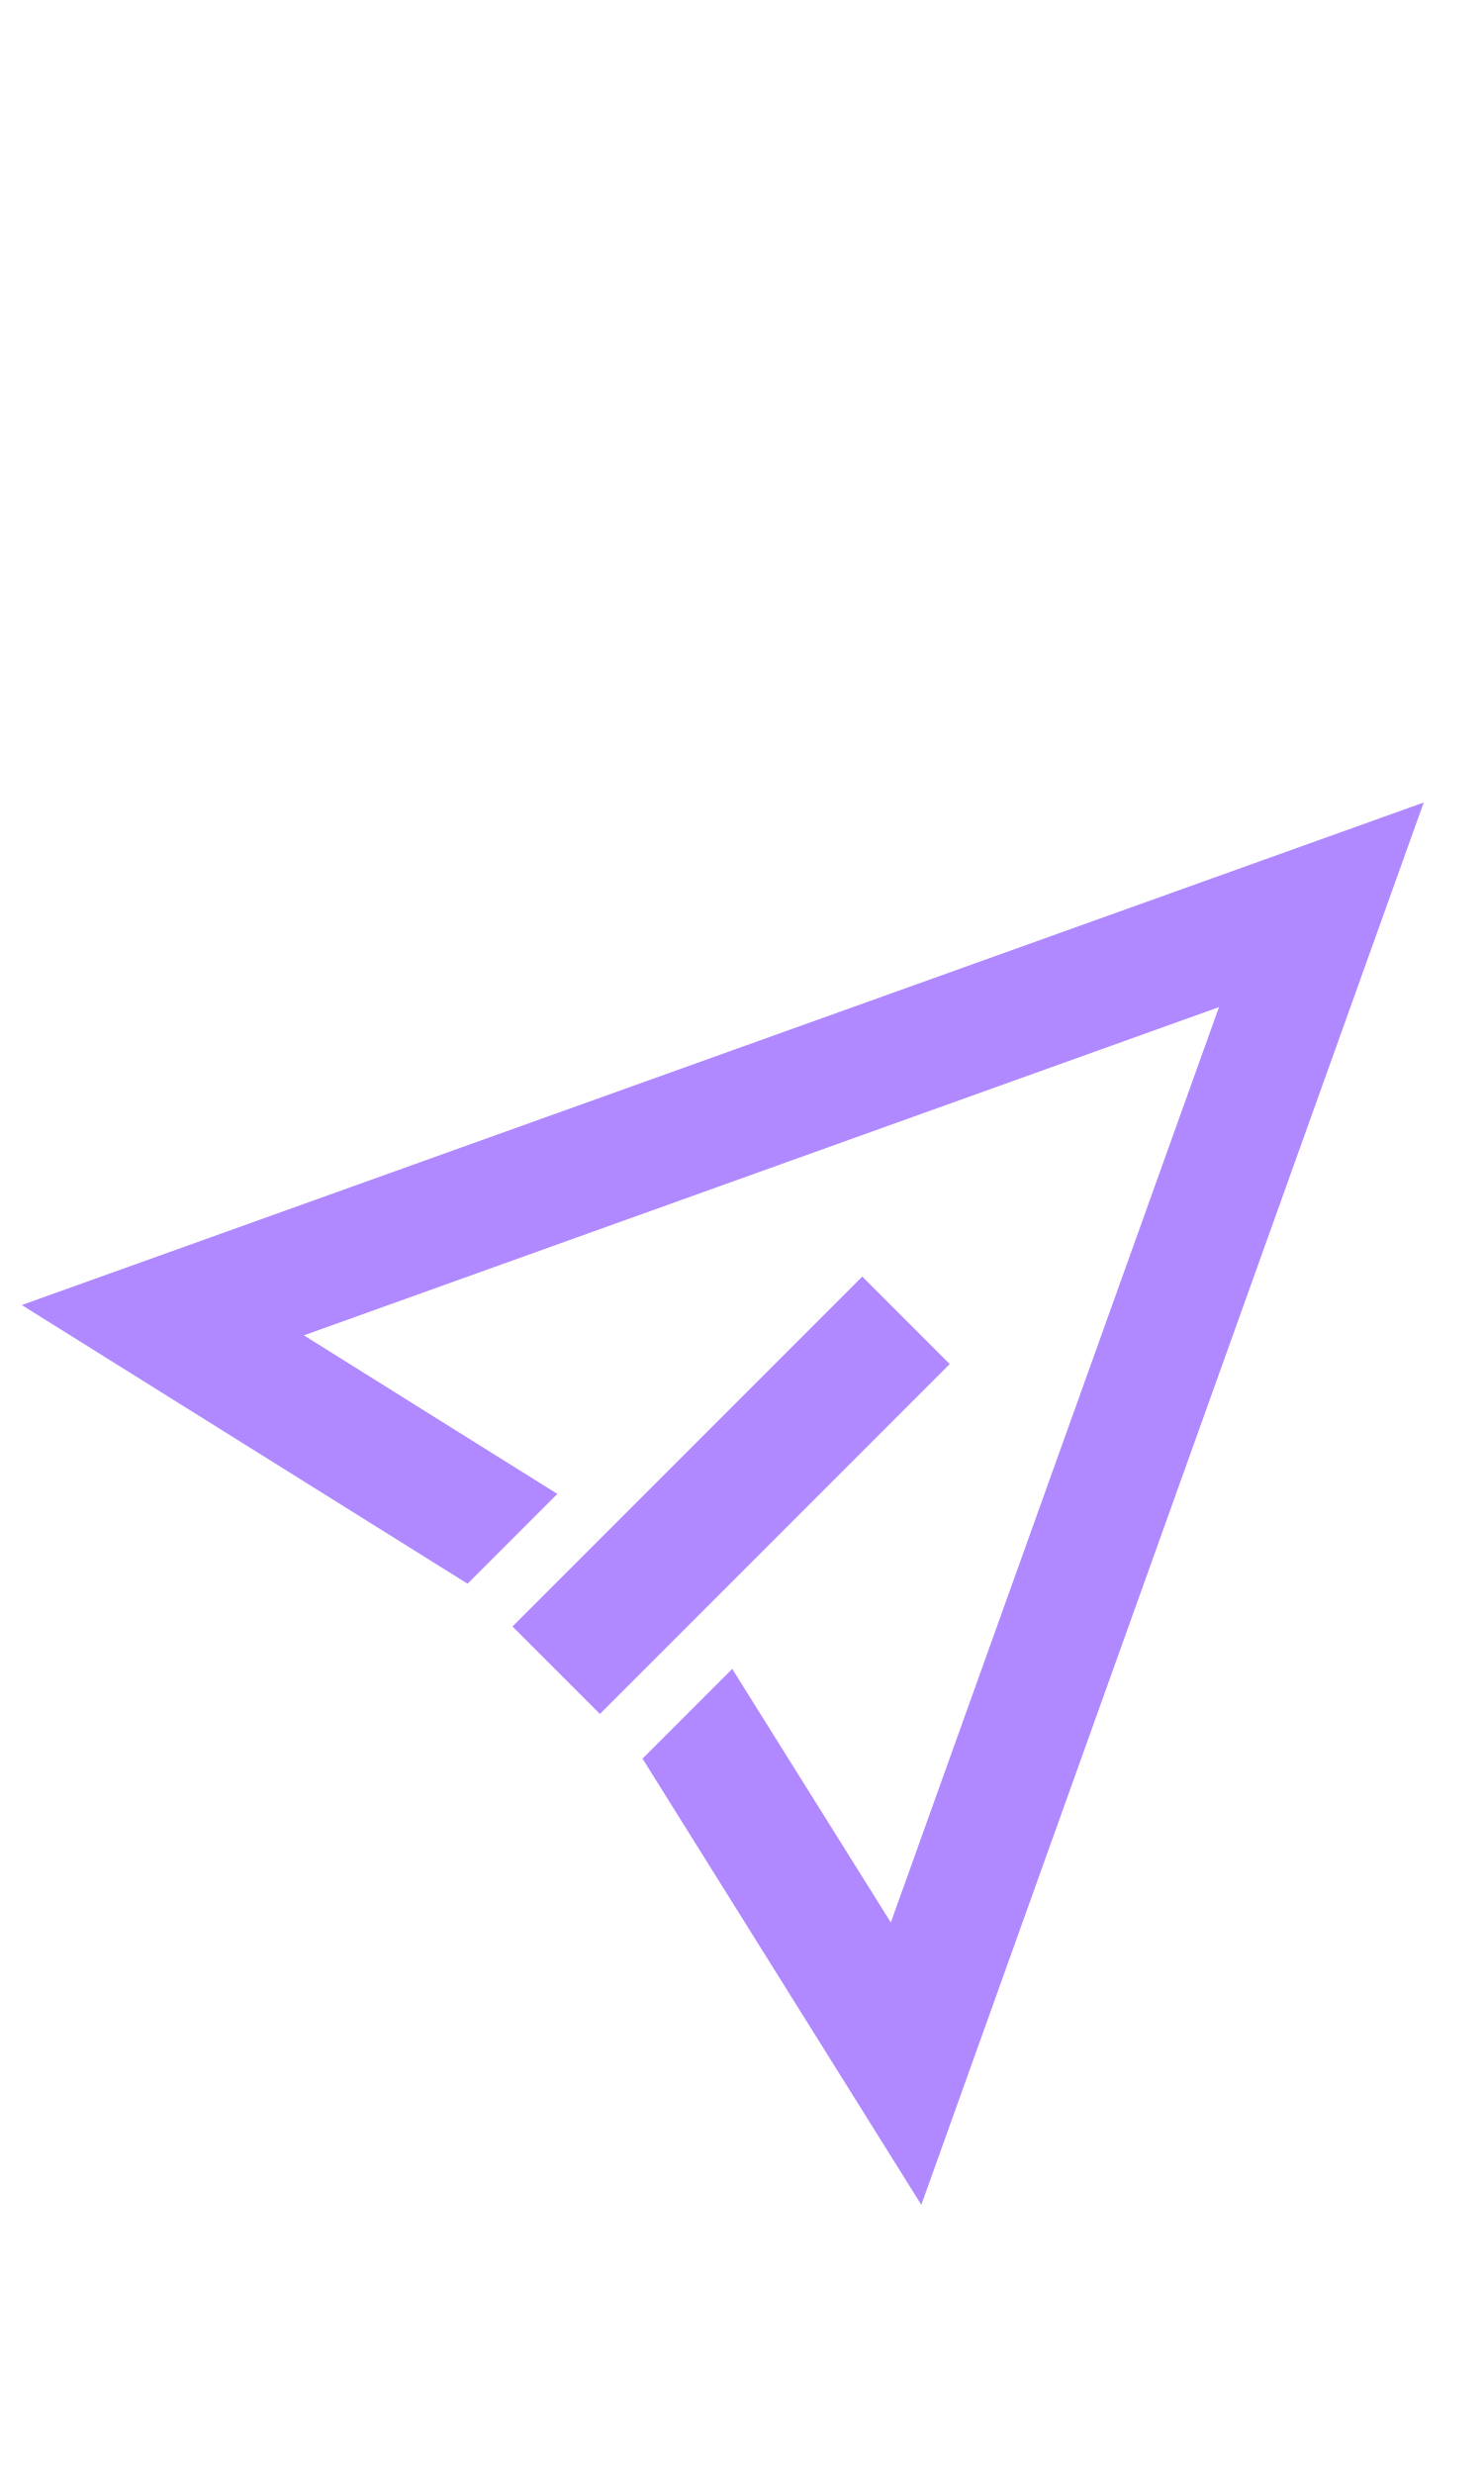
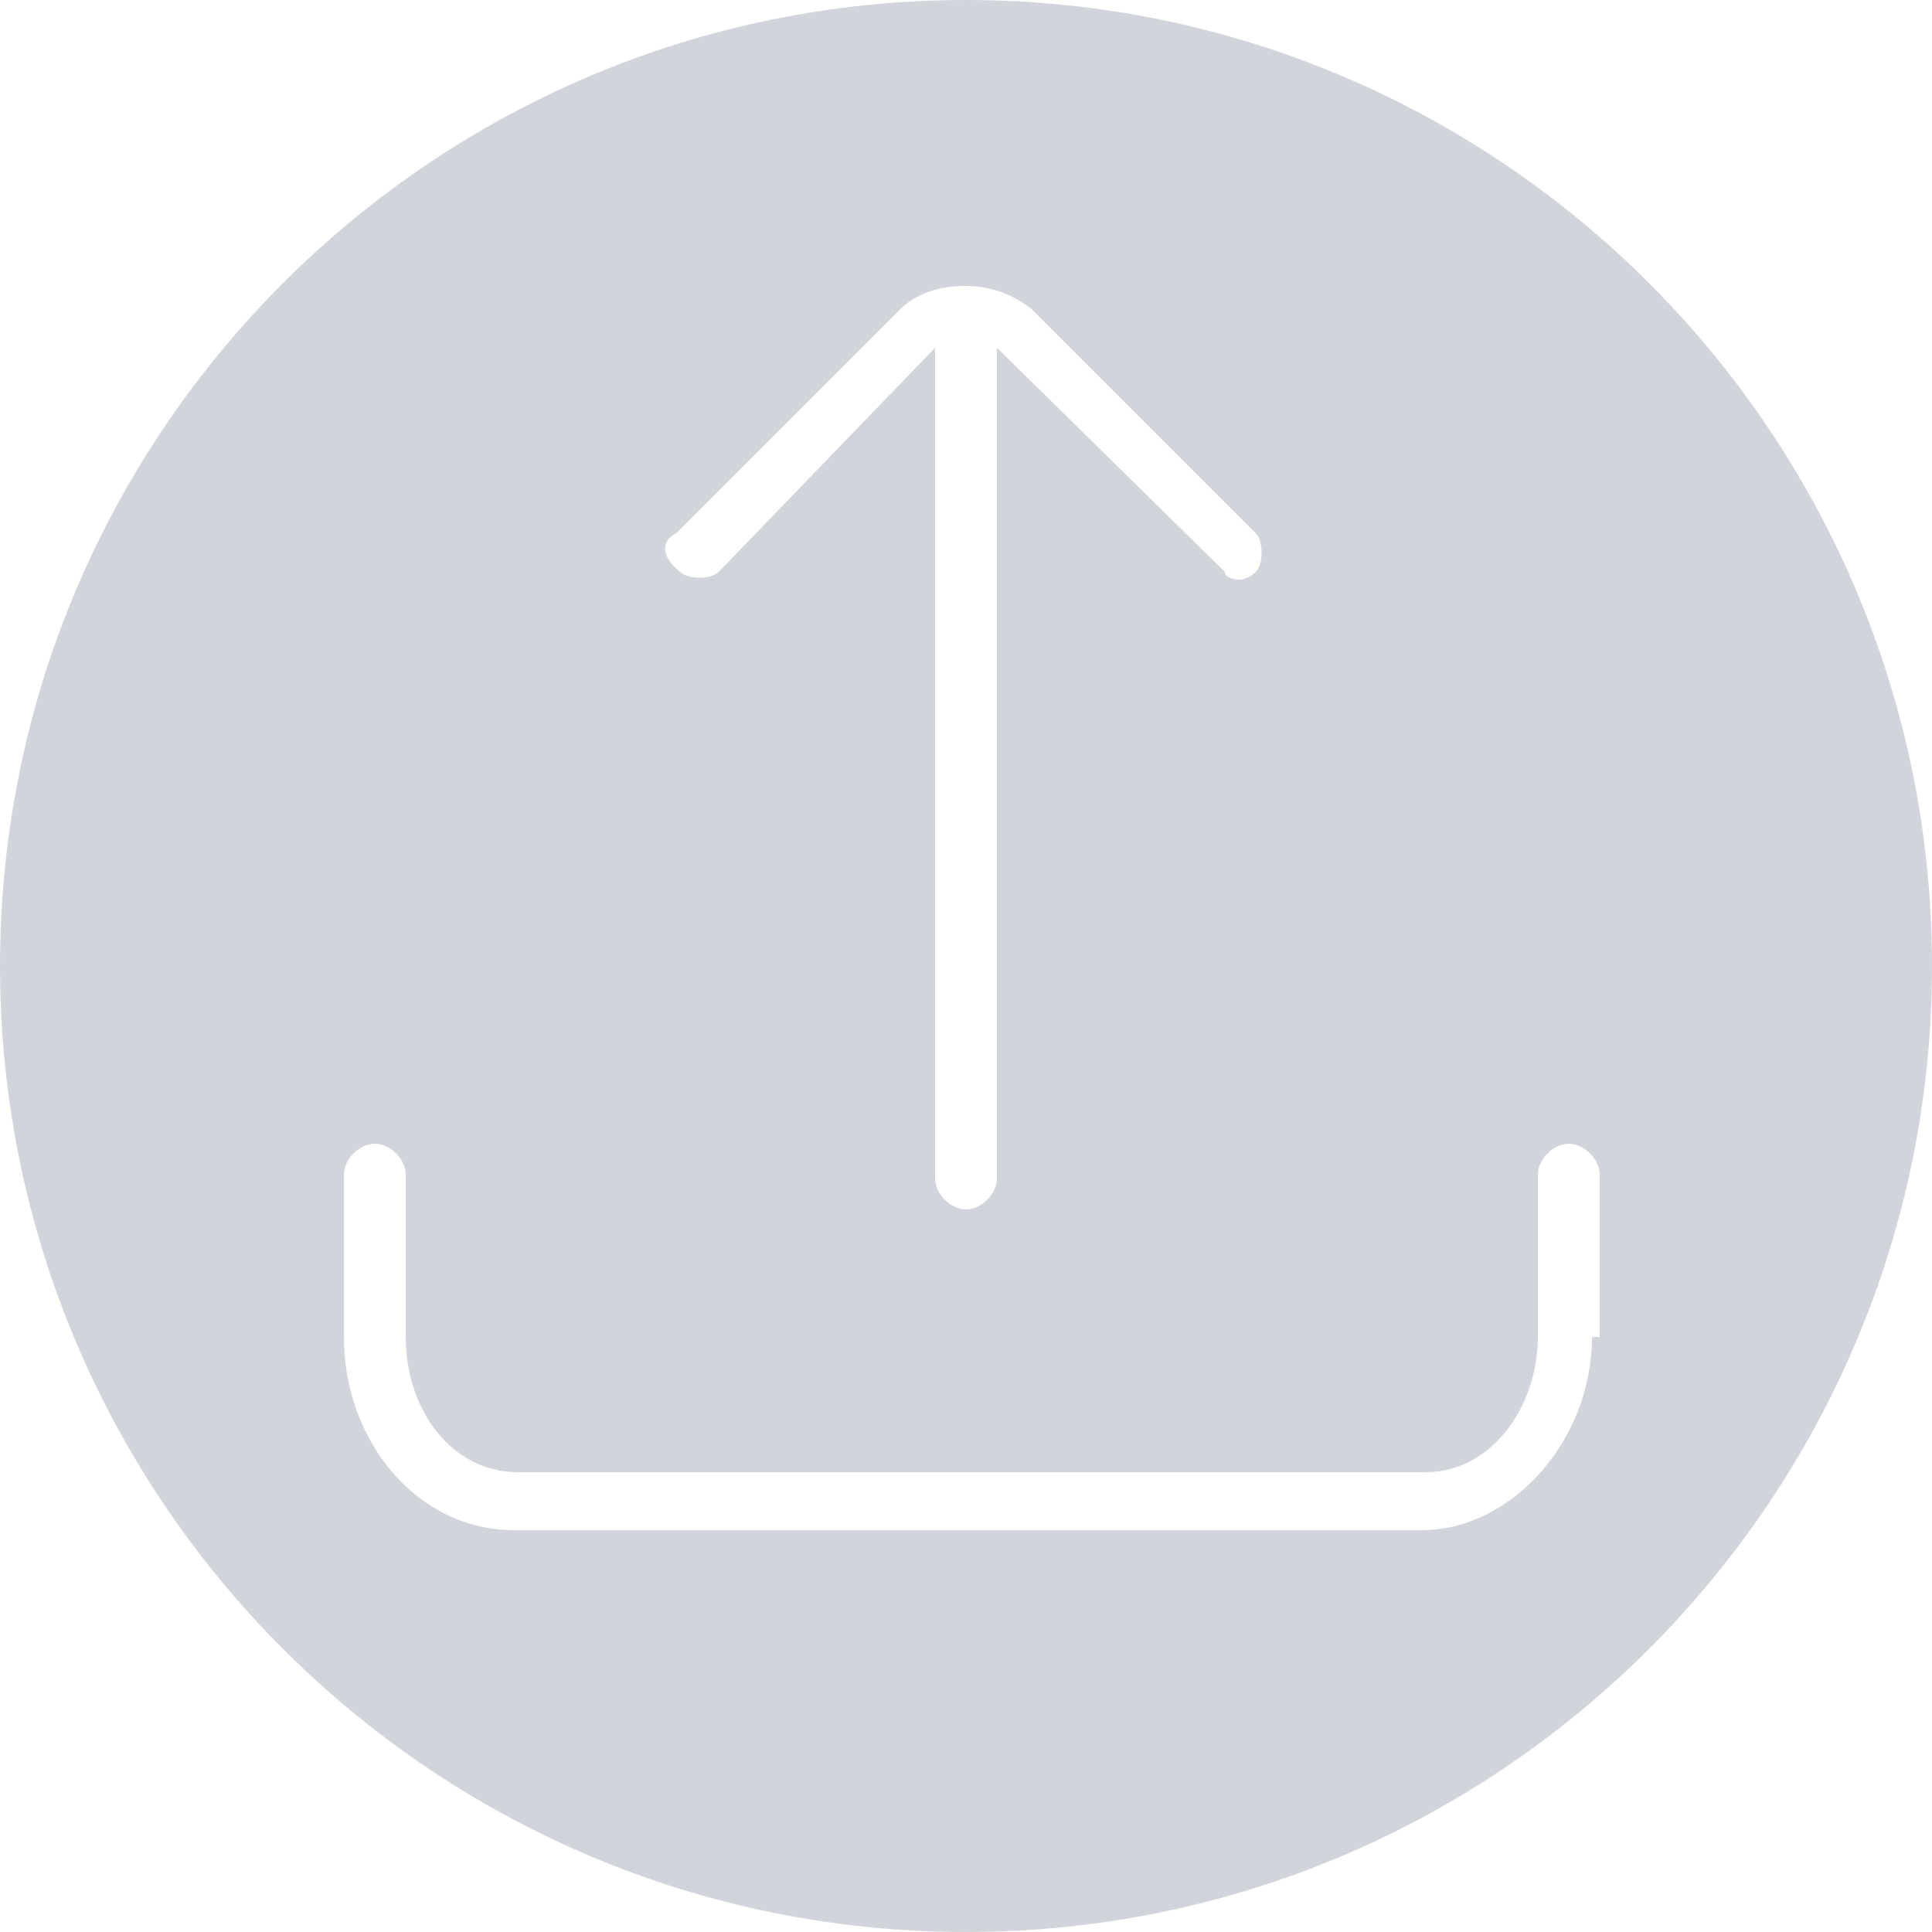
- <svg xmlns="http://www.w3.org/2000/svg" width="24px" height="40px" viewBox="0 0 24 40" version="1.1">
-   <g id="Send" stroke="none" stroke-width="1" fill="none" fill-rule="evenodd">
-     <g id="ic-send" transform="translate(-1, 11)">
-       <g id="Group_8811" transform="translate(1, 1)" fill="#B088FF">
-         <polygon id="Path_18865" points="0.352 9.1 7.562 13.606 9.014 12.154 4.914 9.59 19.714 4.283 14.407 19.083 11.842 14.983 10.391 16.434 14.9 23.648 23.025 0.975" />
-         <g id="Group_8810" transform="translate(8, 8)">
-           <polygon id="Rectangle_4394" transform="translate(3.823718, 4.176339) rotate(-45) translate(-3.823718, -4.176339) " points="-0.176 3.176 7.824 3.176 7.824 5.176 -0.176 5.176" />
-         </g>
-       </g>
-       <polygon id="Rectangle_4395" points="0 0 26 0 26 26 0 26" />
-     </g>
-   </g>
+ <svg xmlns="http://www.w3.org/2000/svg" version="1.1" id="Layer_1" x="0px" y="0px" viewBox="0 0 50 50" style="enable-background:new 0 0 50 50;" xml:space="preserve">
+   <style type="text/css">
+ 	.st0{fill:#D1D5DB;}
+ </style>
+   <path class="st0" d="M25,0C11.2,0,0,11.2,0,25s11.2,25,25,25s25-11.2,25-25S38.8,0,25,0z M17.5,13.8l5.8-5.8c0.4-0.4,1-0.6,1.7-0.6  l0,0l0,0l0,0c0.6,0,1.2,0.2,1.7,0.6l5.8,5.8c0.2,0.2,0.2,0.8,0,1C32.3,15,32.1,15,32.1,15s-0.4,0-0.4-0.2L25.8,9v21.5  c0,0.4-0.4,0.8-0.8,0.8s-0.8-0.4-0.8-0.8V9l-5.6,5.8c-0.2,0.2-0.8,0.2-1,0C17.1,14.4,17.1,14,17.5,13.8z M41.2,34.6  c0,2.7-2.1,5-4.4,5H13.3c-2.5,0-4.4-2.3-4.4-5v-4.2c0-0.4,0.4-0.8,0.8-0.8c0.4,0,0.8,0.4,0.8,0.8v4.2c0,1.9,1.2,3.5,2.9,3.5h23.5  c1.7,0,2.9-1.7,2.9-3.5v-4.2c0-0.4,0.4-0.8,0.8-0.8s0.8,0.4,0.8,0.8v4.2H41.2z" />
</svg>
